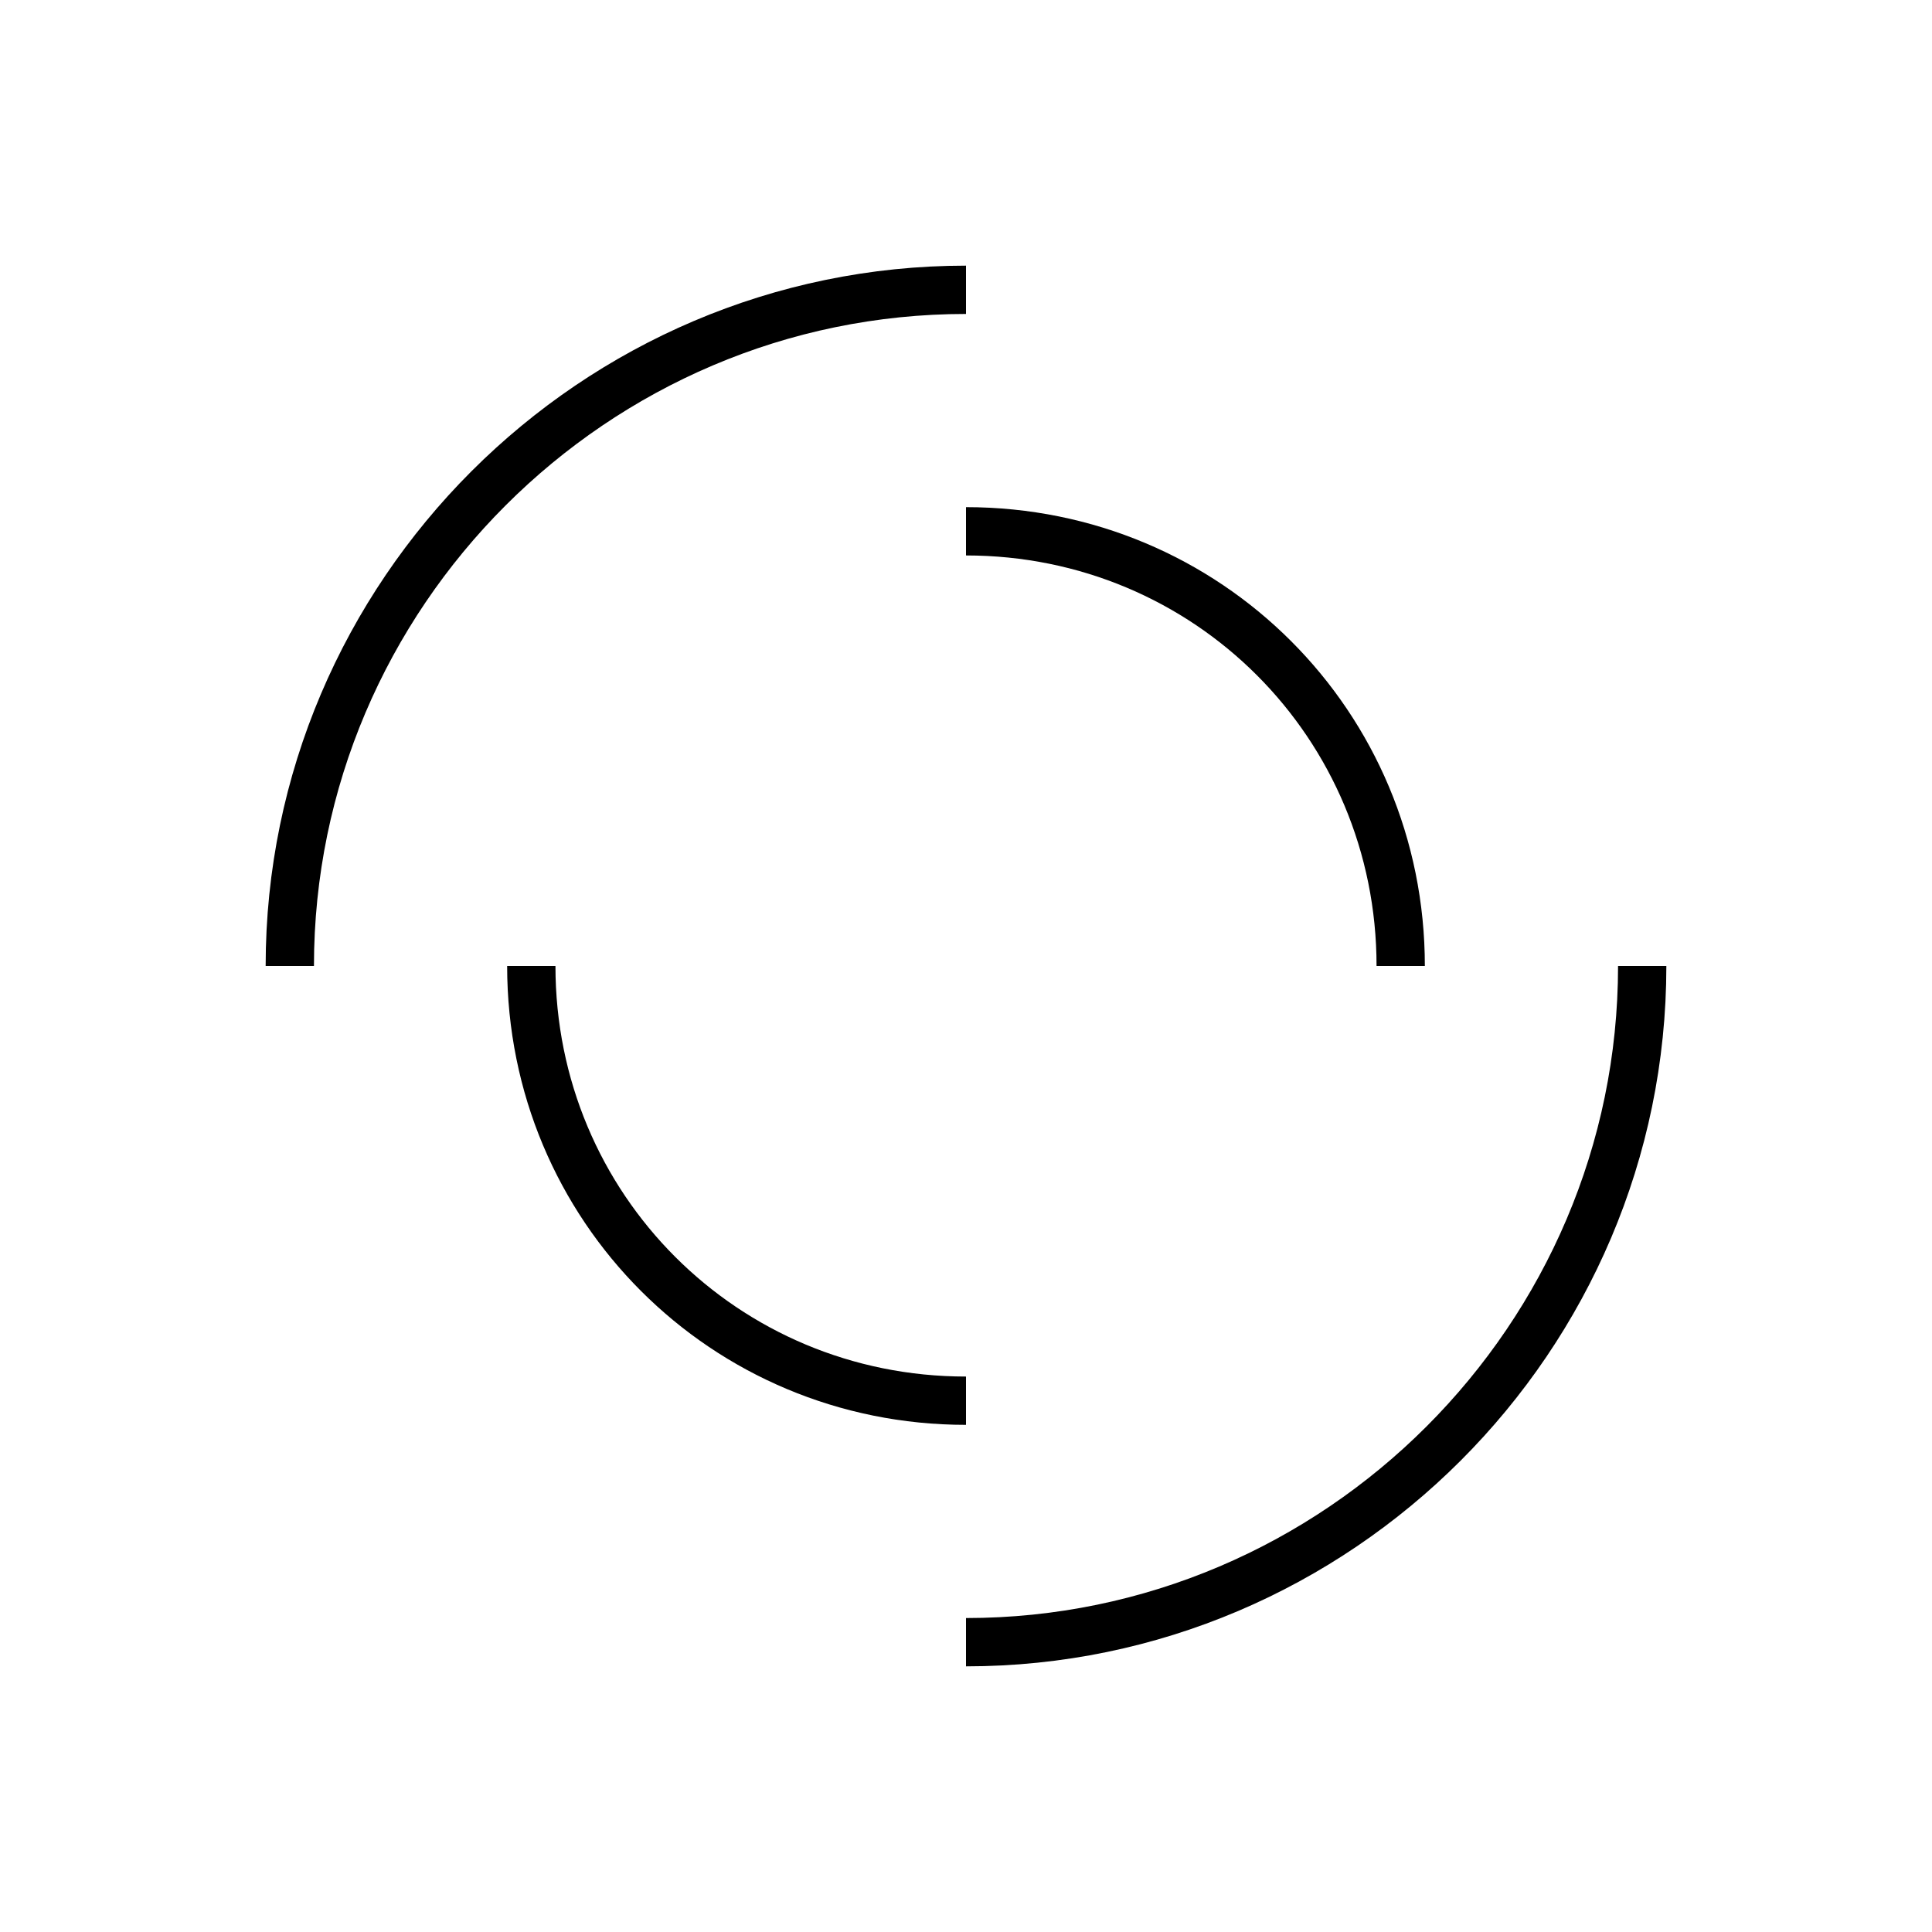
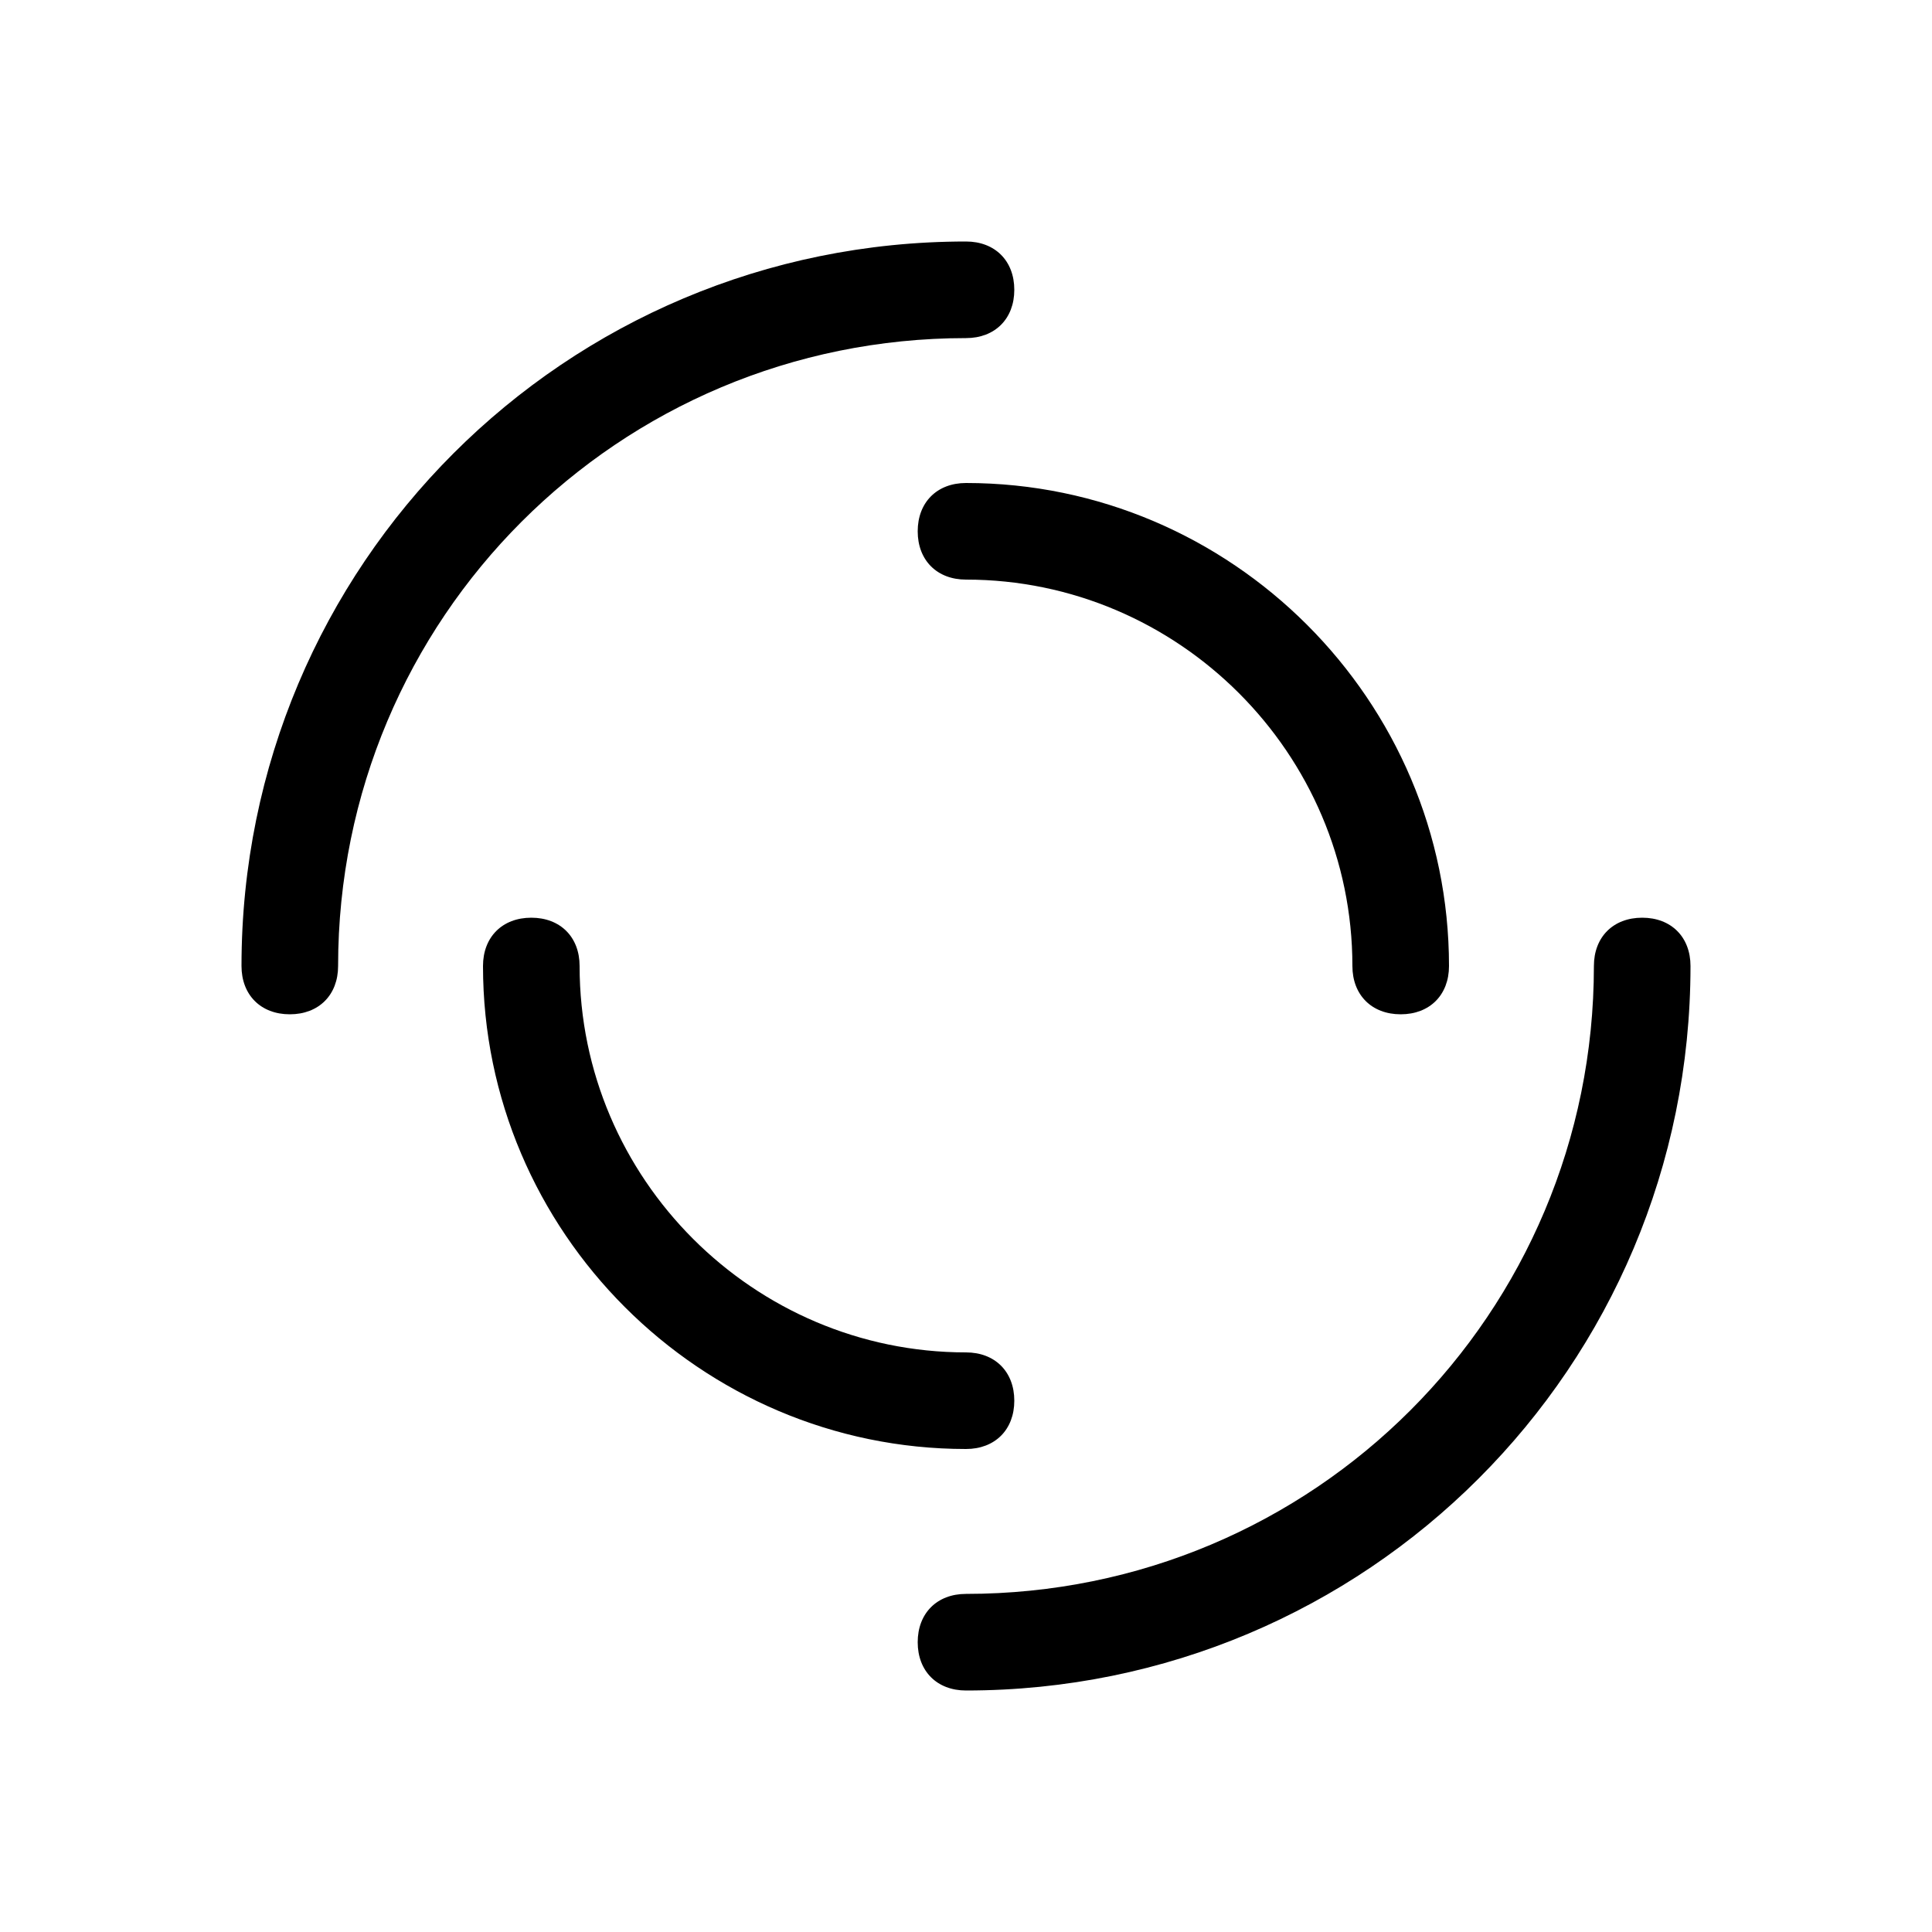
<svg xmlns="http://www.w3.org/2000/svg" version="1.1" id="Layer_1" x="0px" y="0px" viewBox="0 0 40 40" style="enable-background:new 0 0 40 40;" xml:space="preserve">
  <style type="text/css">
	@keyframes rotate {
		from { transform: rotate(0deg); }
		to { transform: rotate(360deg); }
	}
- 	.st0{fill:none;stroke:#000000;stroke-miterlimit:10;}
	g {
		animation: rotate infinite 2s linear;
		transform-origin: center;
	}
	g.inner {
		animation-direction: reverse;
	}
</style>
  <g class="outer">
-     <path class="st0" d="M6,20c0-7.7,6.3-14,14-14" />
-     <path class="st0" d="M34,20c0,7.7-6.3,14-14,14" />
+     <path d="M6,21c-0.6,0-1-0.4-1-1c0-8.3,6.7-15,15-15c0.6,0,1,0.4,1,1s-0.4,1-1,1C12.8,7,7,12.8,7,20C7,20.6,6.6,21,6,21z" />
+     <path d="M20,35c-0.6,0-1-0.4-1-1s0.4-1,1-1c7.2,0,13-5.8,13-13c0-0.6,0.4-1,1-1s1,0.4,1,1C35,28.3,28.3,35,20,35z" />
  </g>
  <g class="inner">
-     <path class="st0" d="M20,29c-5,0-9-4-9-9" />
-     <path class="st0" d="M20,11c5,0,9,4,9,9" />
+     <path d="M20,30c-5.5,0-10-4.5-10-10c0-0.6,0.4-1,1-1s1,0.4,1,1c0,4.4,3.6,8,8,8c0.6,0,1,0.4,1,1S20.6,30,20,30z" />
+     <path d="M29,21c-0.6,0-1-0.4-1-1c0-4.4-3.6-8-8-8c-0.6,0-1-0.4-1-1s0.4-1,1-1c5.5,0,10,4.5,10,10C30,20.6,29.6,21,29,21z" />
  </g>
</svg>
